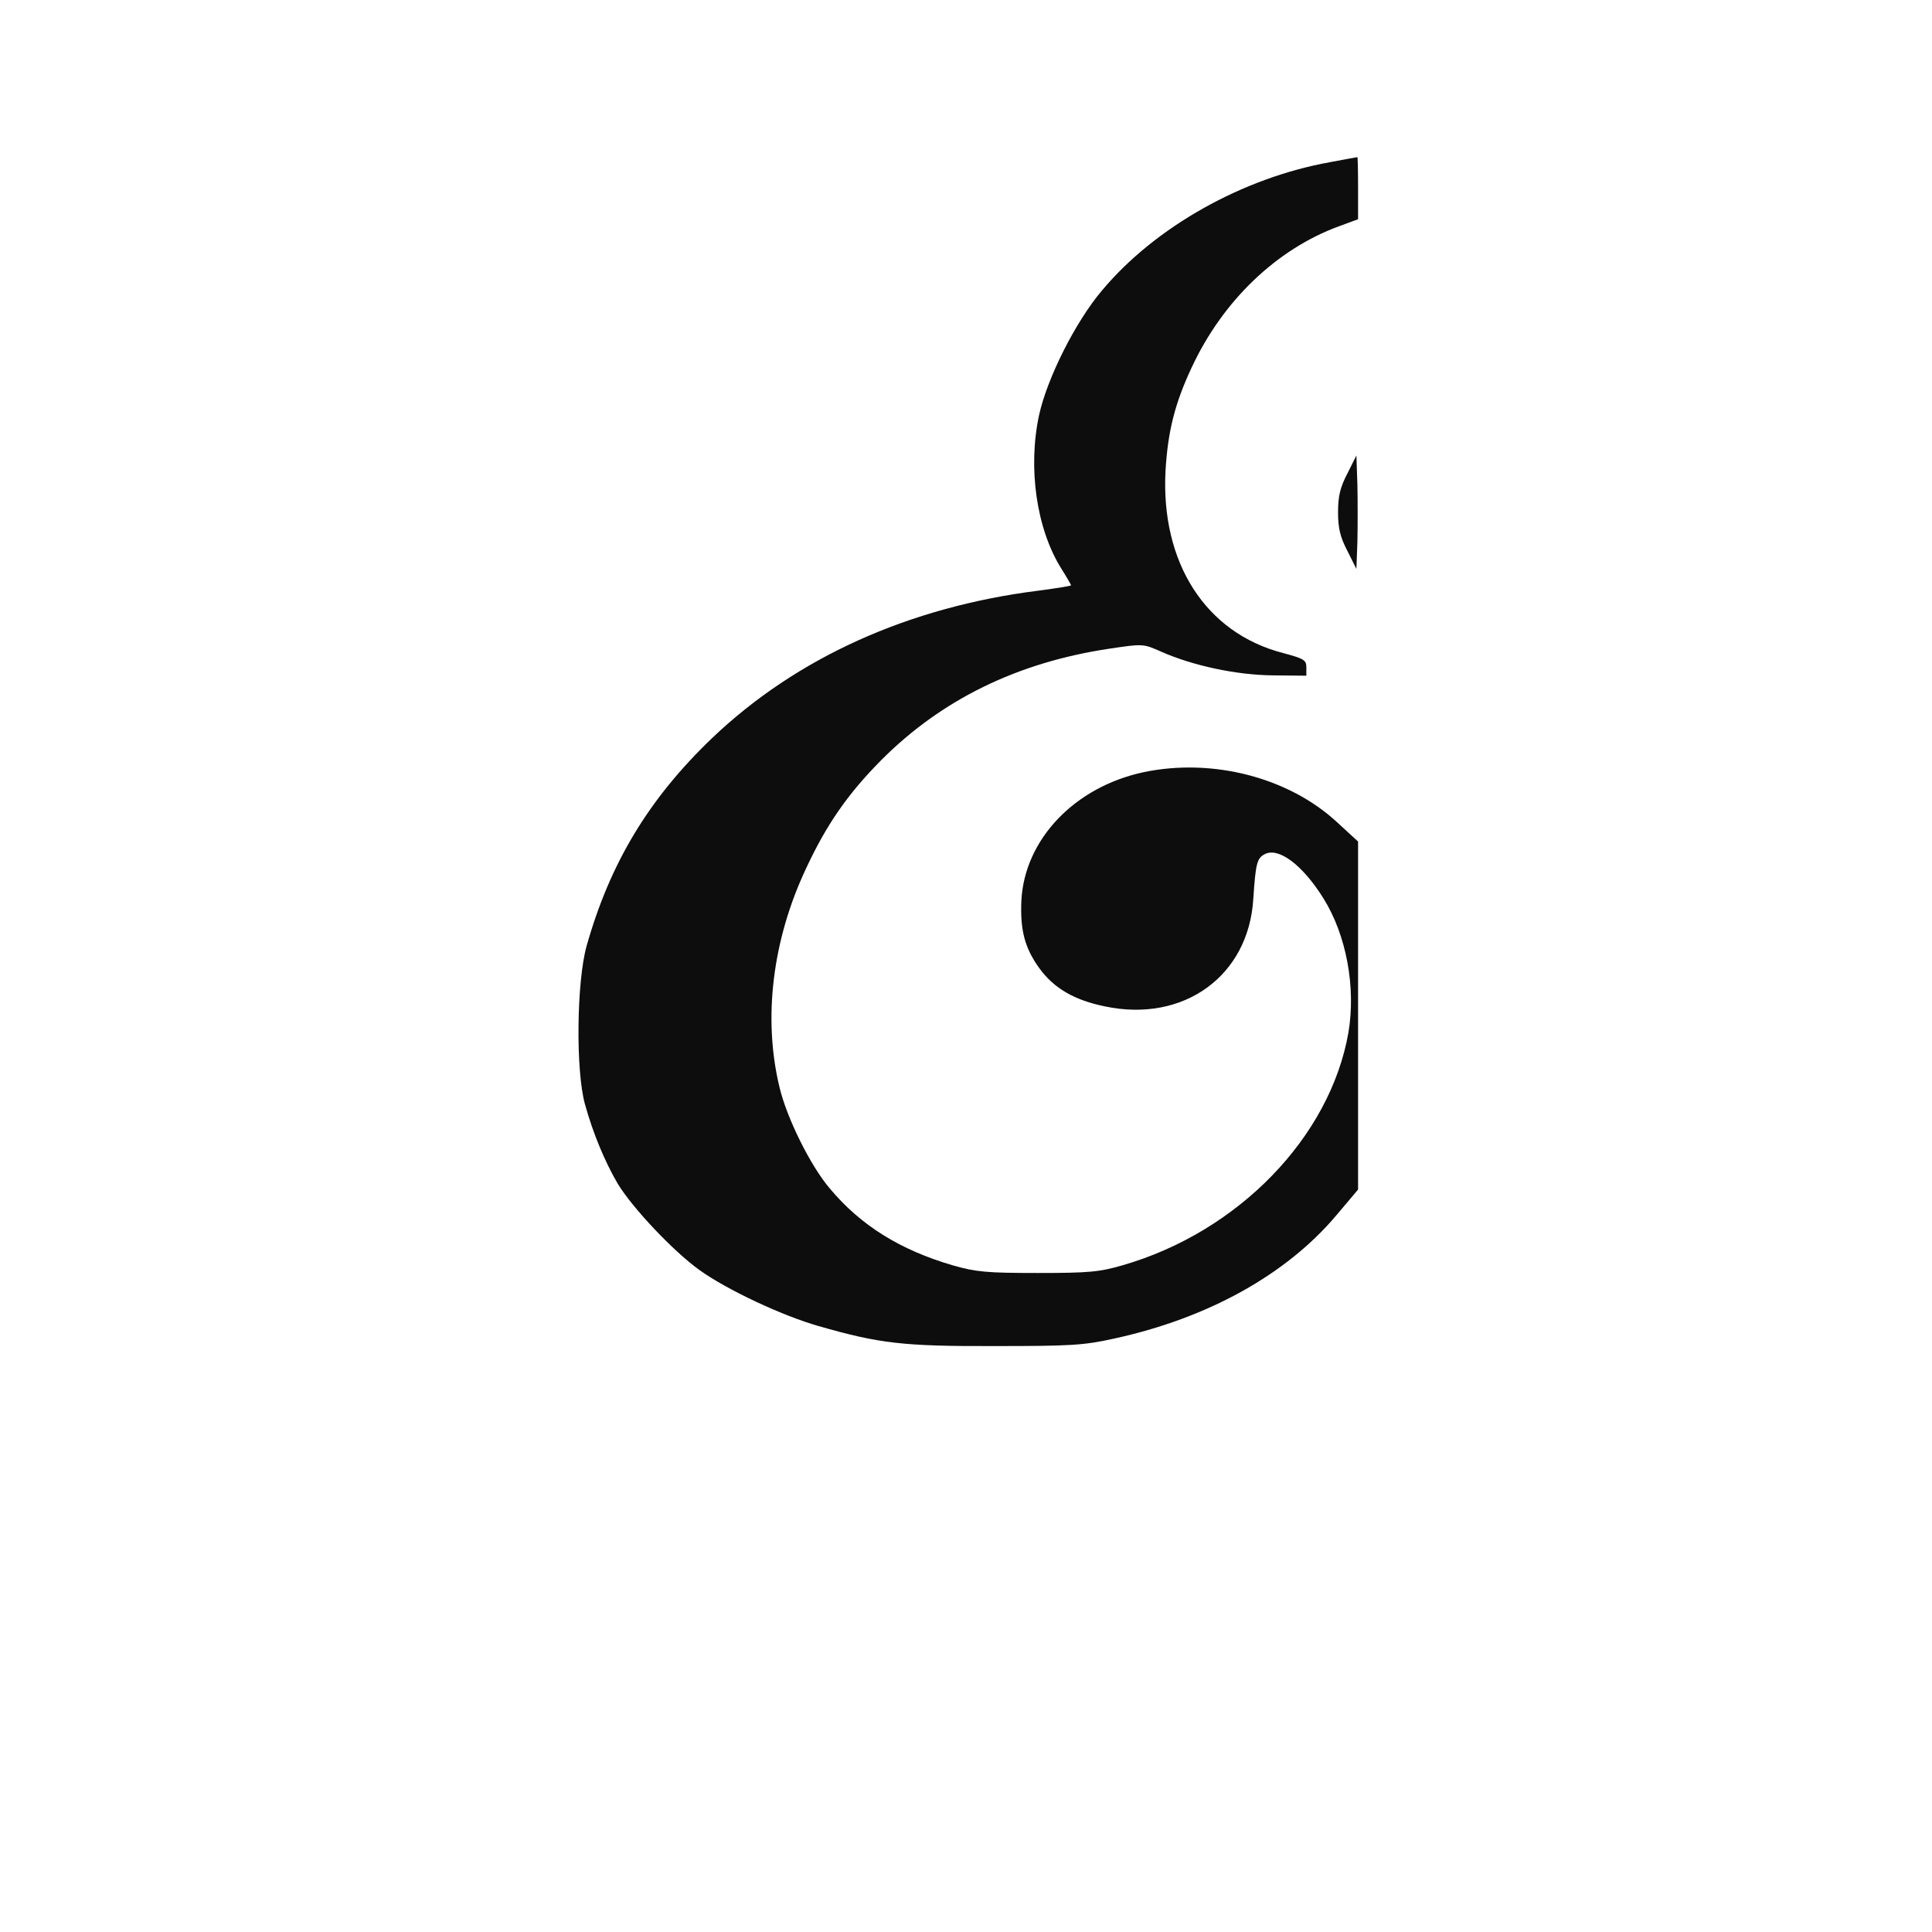
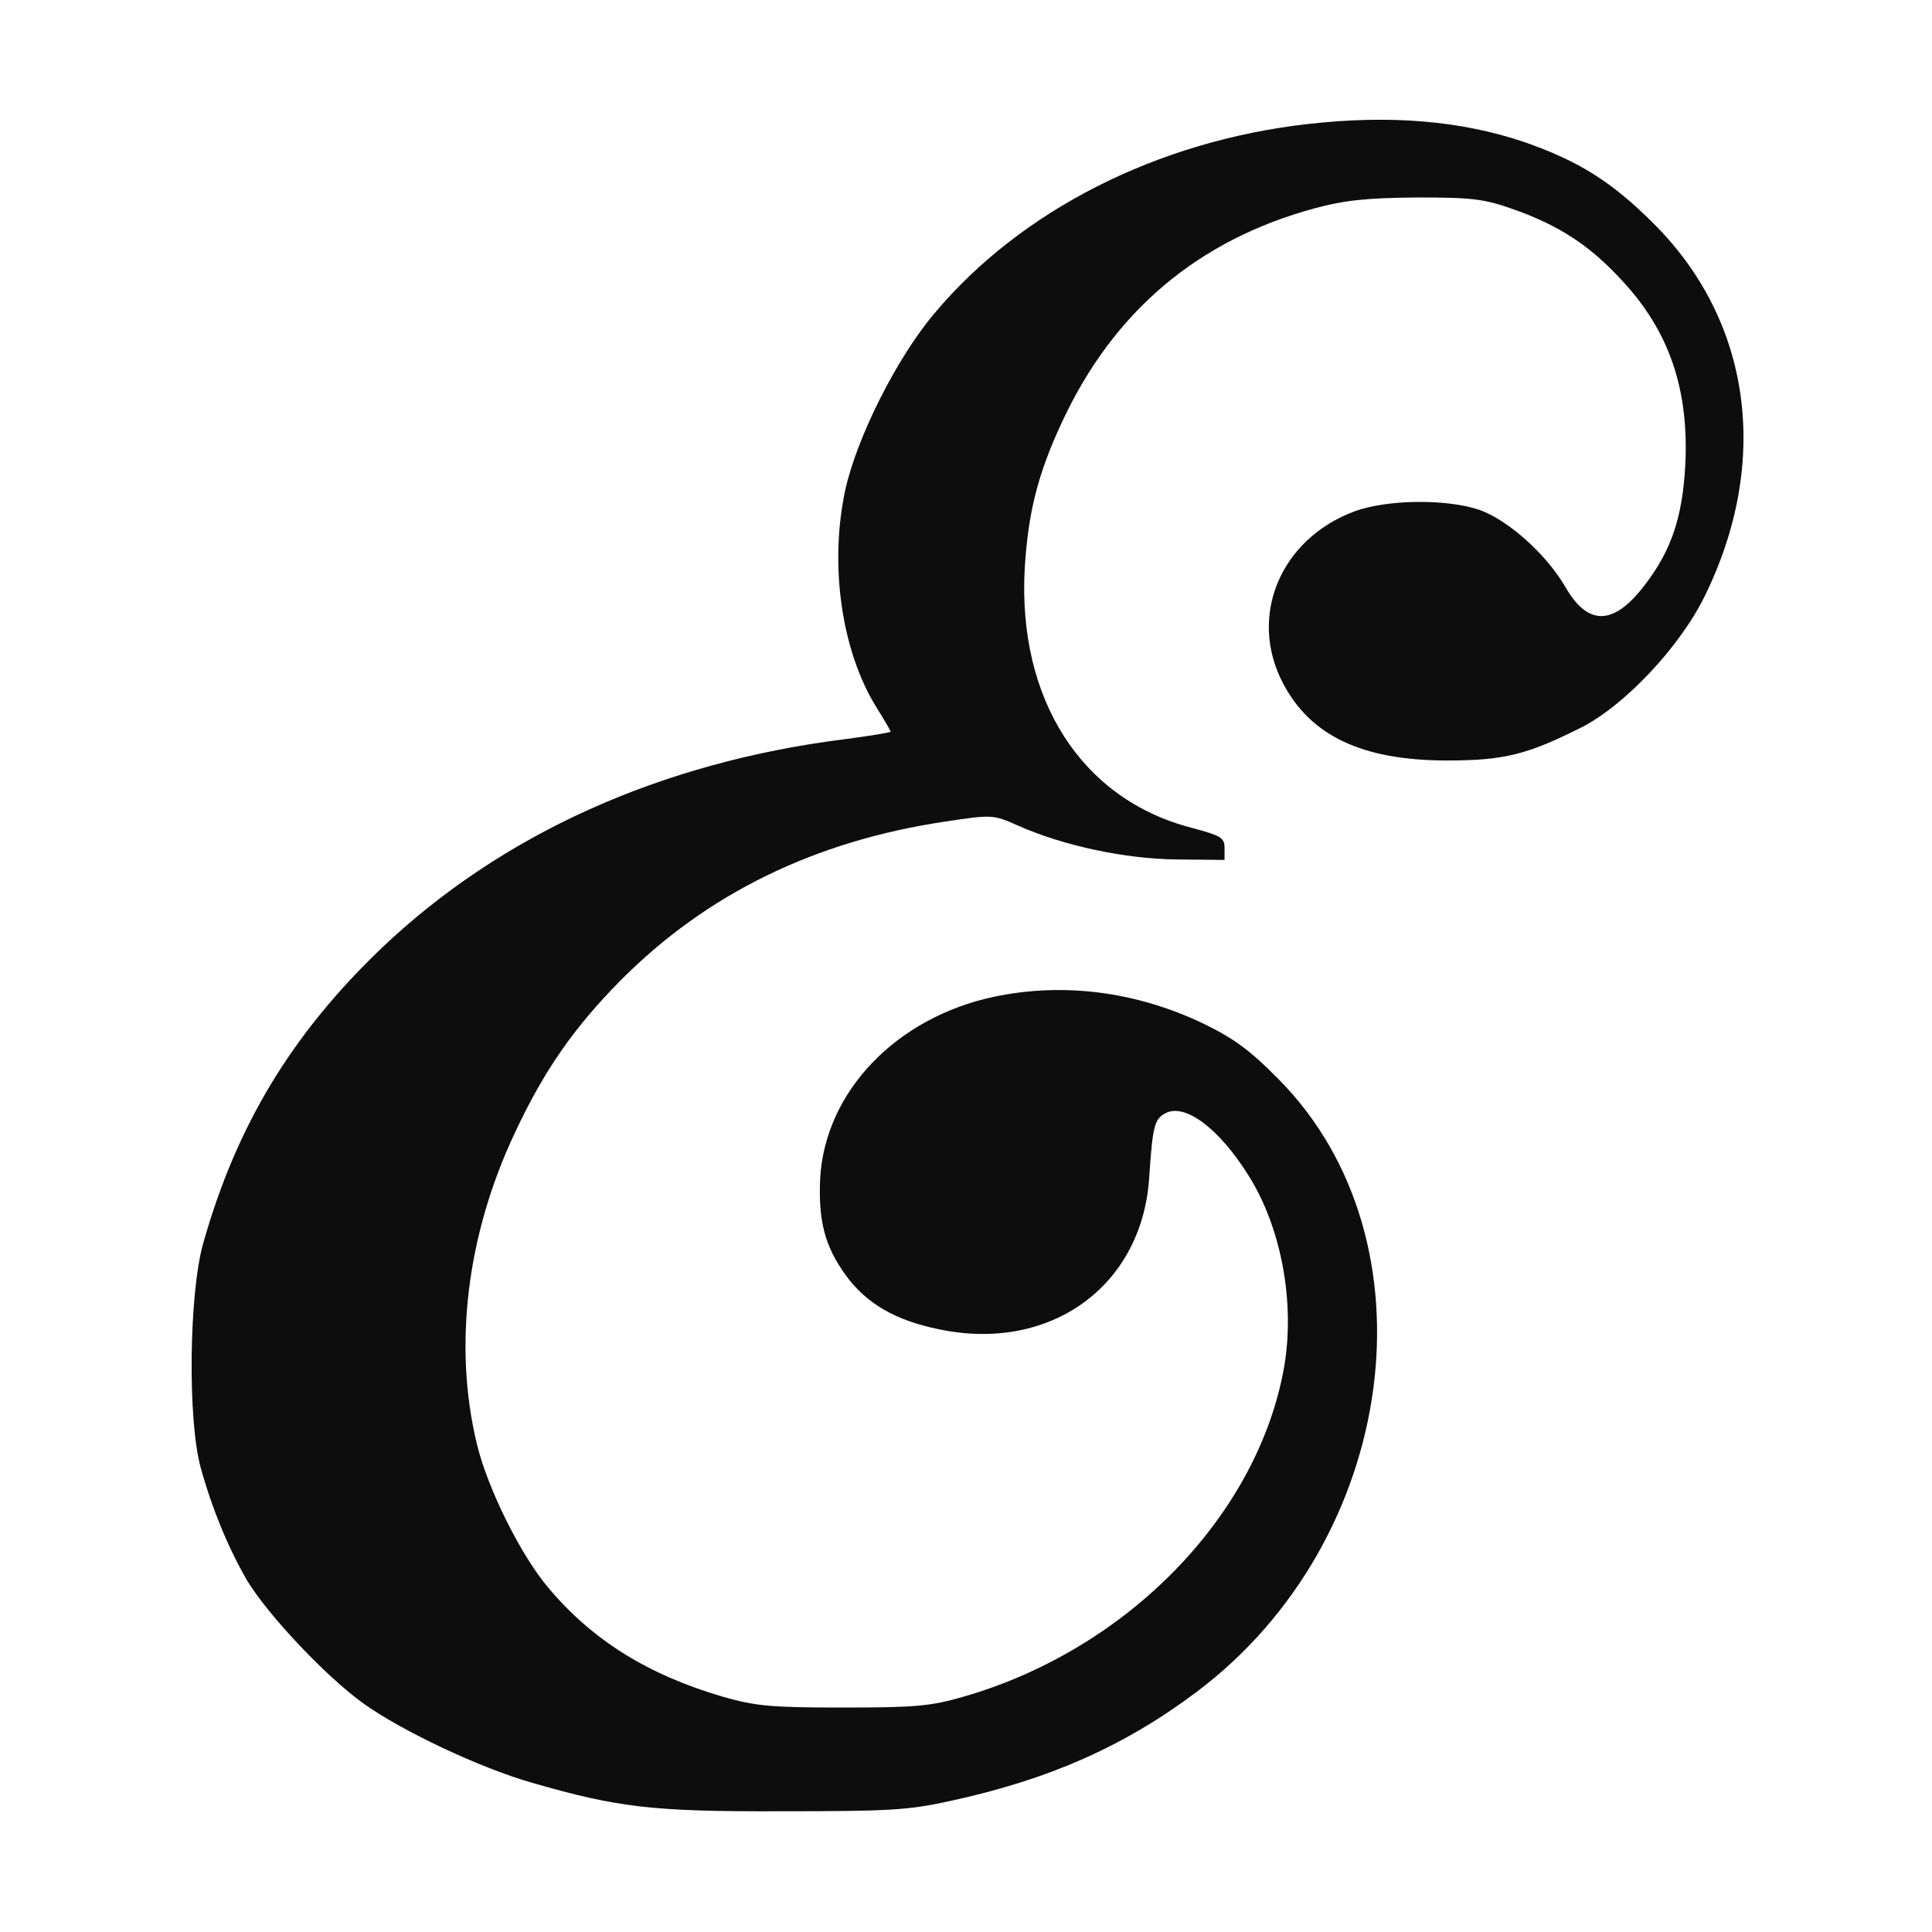
- <svg xmlns="http://www.w3.org/2000/svg" viewBox="0 0 579 579">
-   <g transform="translate(172.0,533.0) scale(0.1,-0.1)" fill="#0D0D0D">
-     <path d="M2266 4844 c-262 -47 -524 -194 -683 -384 -80 -94 -165 -264 -189 -374 -34 -158 -8 -340 66 -459 17 -27 30 -50 30 -51 0 -2 -44 -9 -97 -16 -390 -49 -726 -201 -979 -442 -190 -182 -306 -375 -376 -623 -30 -107 -33 -373 -5 -474 24 -87 59 -171 98 -238 45 -74 167 -203 245 -259 82 -59 248 -137 357 -168 181 -52 253 -61 527 -60 226 0 267 2 357 22 282 61 518 192 668 370 l65 77 0 521 0 522 -62 57 c-145 135 -374 194 -580 151 -207 -44 -357 -201 -367 -384 -4 -90 10 -143 54 -204 44 -60 104 -95 196 -114 236 -50 431 91 445 322 7 106 11 122 34 134 41 22 113 -31 176 -132 69 -110 98 -267 75 -403 -55 -313 -330 -597 -677 -697 -69 -20 -101 -23 -254 -23 -153 0 -185 3 -255 23 -157 46 -275 119 -368 230 -58 68 -129 211 -151 304 -50 207 -21 442 80 656 61 131 125 223 224 323 182 183 410 294 685 335 100 15 101 15 155 -9 95 -42 225 -70 335 -71 l100 -1 0 25 c0 22 -7 26 -70 43 -232 60 -367 271 -352 547 7 118 28 201 78 308 93 200 254 355 442 424 l57 21 0 93 c0 52 -1 94 -2 93 -2 0 -39 -7 -82 -15z M2318 3911 c-22 -42 -28 -69 -28 -116 0 -47 6 -74 28 -116 l27 -54 3 82 c1 45 1 122 0 170 l-3 88 -27 -54z" />
+ <svg xmlns="http://www.w3.org/2000/svg" viewBox="0 0 408 408">
+   <style>path{fill:#0D0D0D}@media(prefers-color-scheme:dark){path{fill:#FAFAF8}}</style>
+   <g transform="translate(40.1,383.1) scale(0.1,-0.1)">
+     <path d="M2360 3569 c-317 -36 -605 -182 -787 -399 -80 -94 -165 -264 -189 -374 -34 -158 -8 -340 66 -459 17 -27 30 -50 30 -51 0 -2 -44 -9 -97 -16 -390 -49 -726 -201 -979 -442 -190 -182 -306 -375 -376 -623 -30 -107 -33 -373 -5 -474 24 -87 59 -171 98 -238 45 -74 167 -203 245 -259 82 -59 248 -137 357 -168 181 -52 253 -61 527 -60 226 0 267 2 357 22 207 45 366 115 519 230 426 320 511 953 173 1294 -60 61 -94 86 -160 118 -141 67 -294 87 -441 56 -207 -44 -357 -201 -367 -384 -4 -90 10 -143 54 -204 44 -60 104 -95 196 -114 236 -50 431 91 445 322 7 106 11 122 34 134 41 22 113 -31 176 -132 69 -110 98 -267 75 -403 -55 -313 -330 -597 -677 -697 -69 -20 -101 -23 -254 -23 -153 0 -185 3 -255 23 -157 46 -275 119 -368 230 -58 68 -129 211 -151 304 -50 207 -21 442 80 656 61 131 125 223 224 323 182 183 410 294 685 335 100 15 101 15 155 -9 95 -42 225 -70 335 -71 l100 -1 0 25 c0 22 -7 26 -70 43 -232 60 -367 271 -352 547 7 118 28 201 78 308 108 234 287 386 534 453 63 17 109 22 215 23 121 0 143 -3 208 -26 95 -34 159 -76 226 -149 100 -107 142 -230 134 -390 -6 -110 -29 -180 -86 -254 -65 -85 -119 -87 -167 -4 -41 71 -124 144 -184 164 -71 23 -194 21 -262 -4 -157 -59 -224 -222 -151 -362 58 -112 168 -164 347 -164 119 0 168 12 280 68 92 45 210 170 263 277 141 285 100 583 -107 789 -88 88 -158 132 -273 172 -133 45 -283 58 -458 38z" />
  </g>
</svg>
